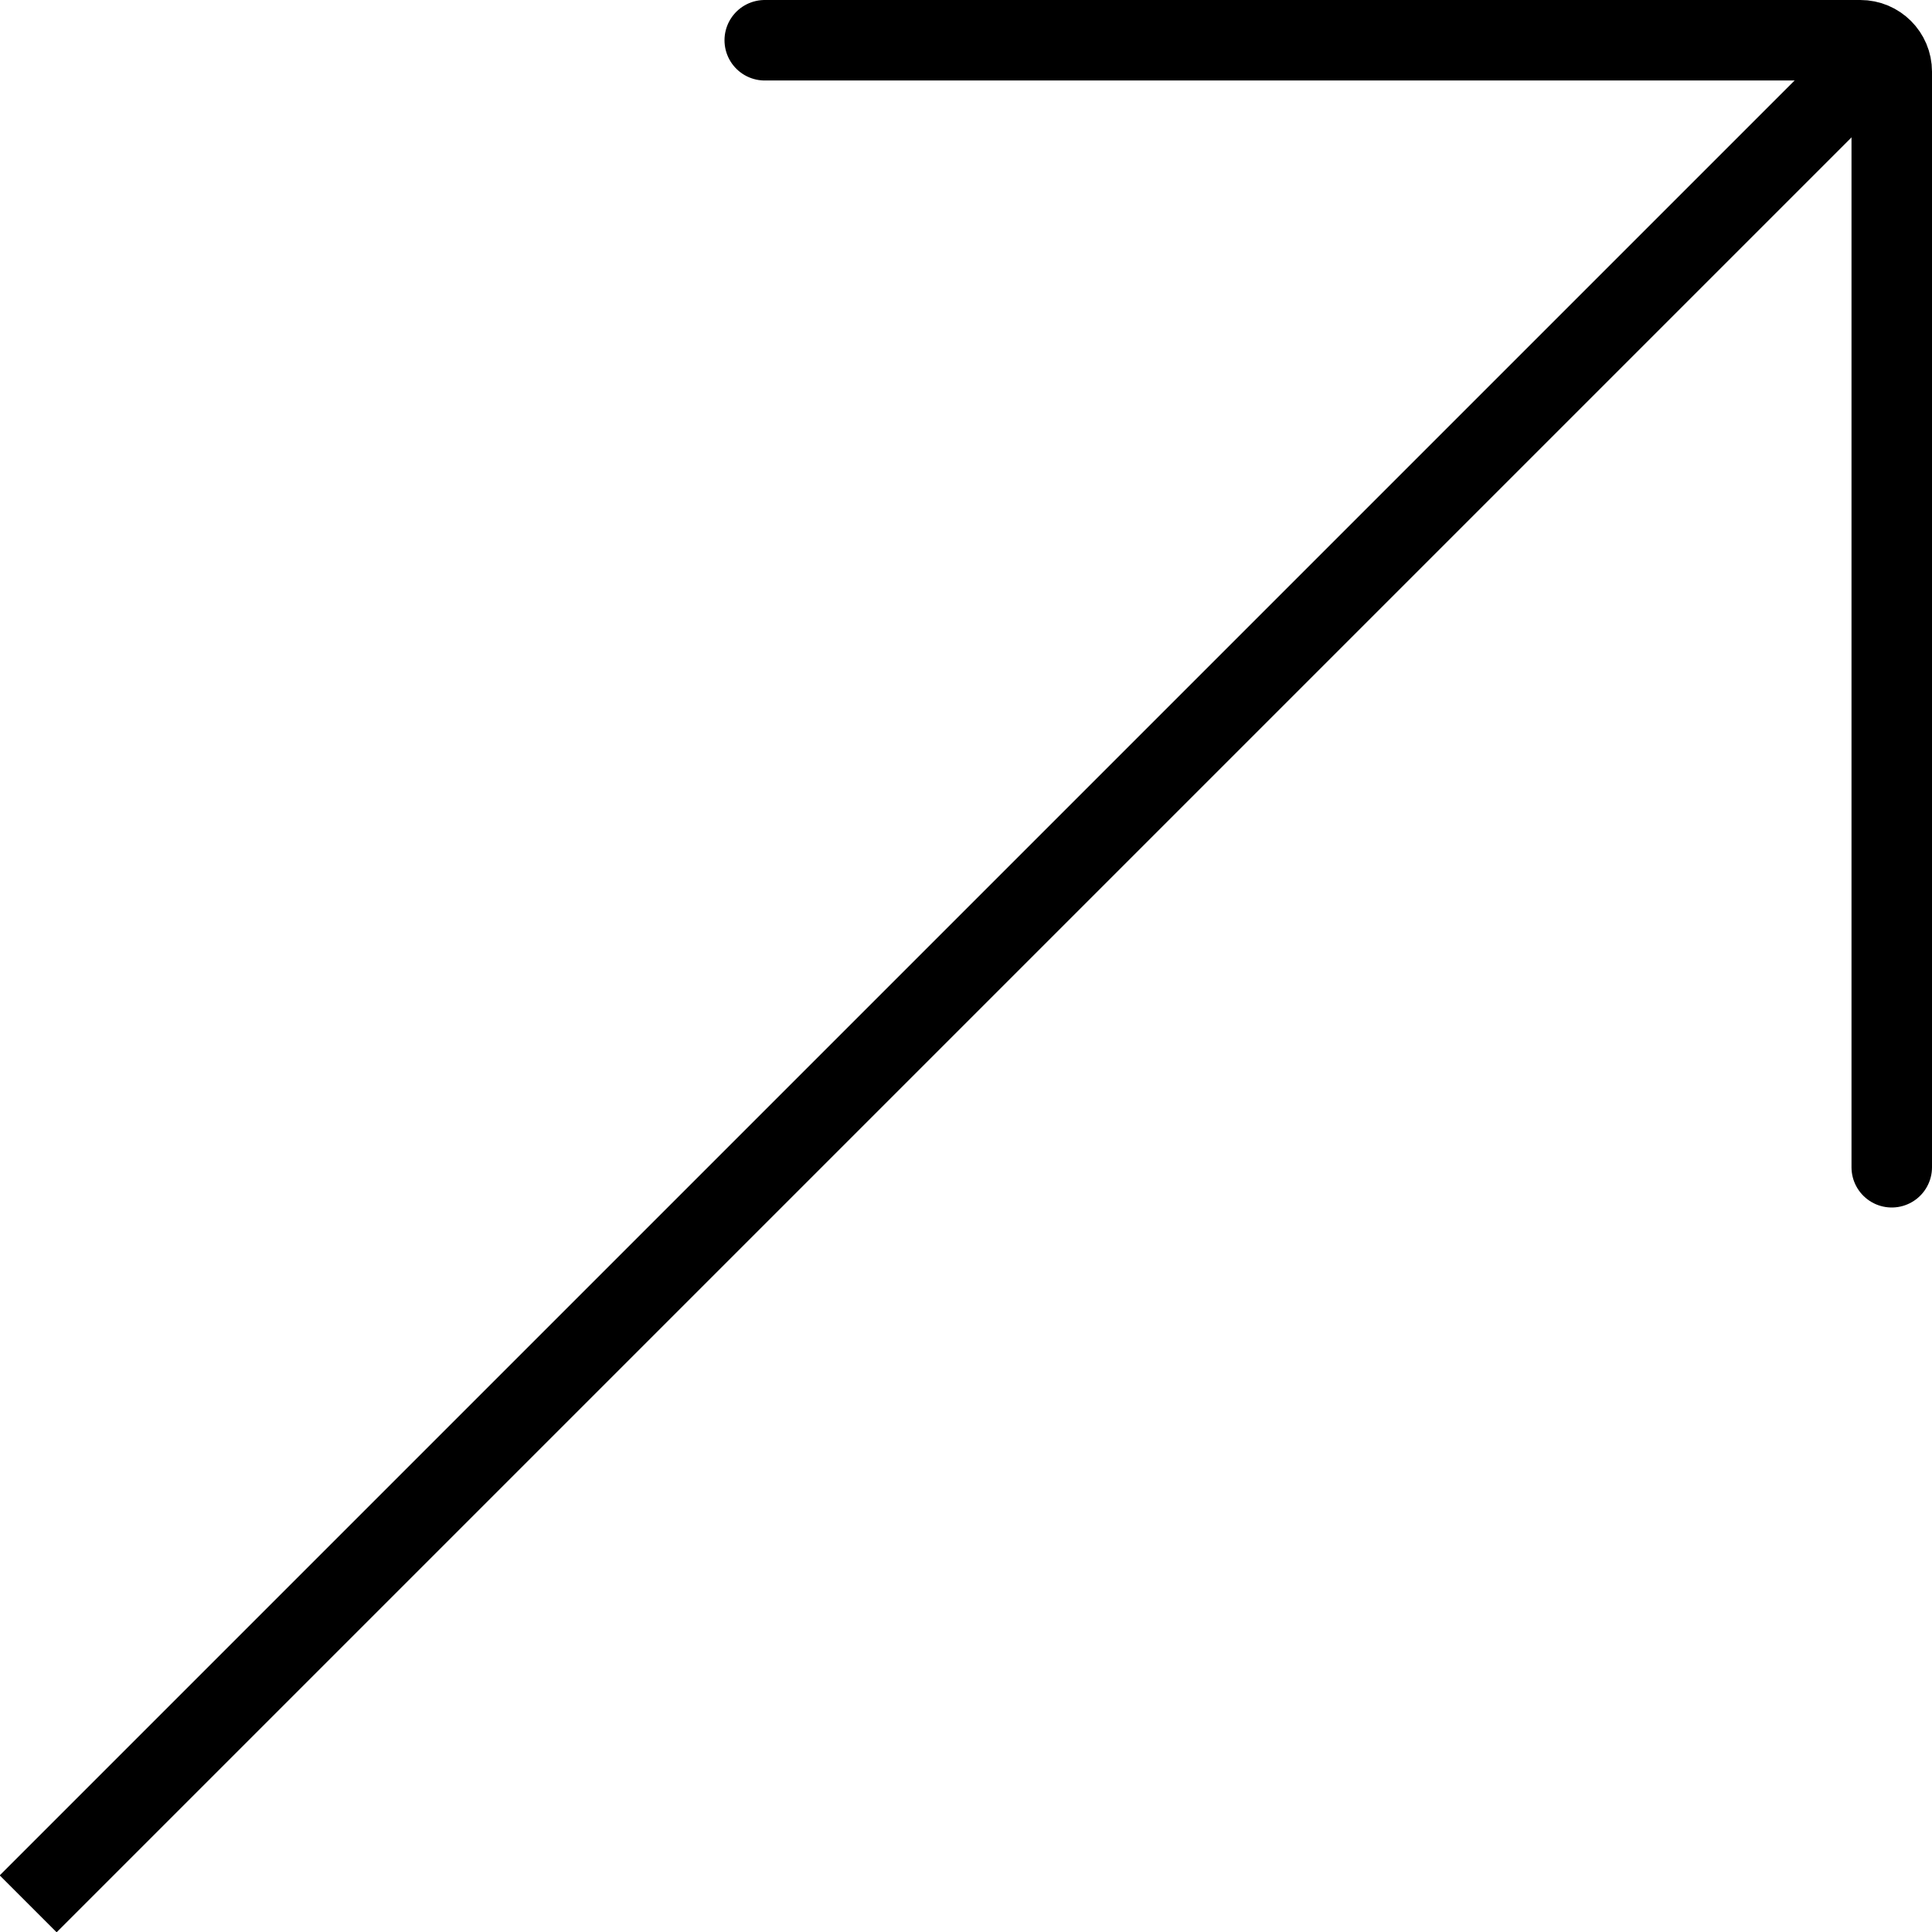
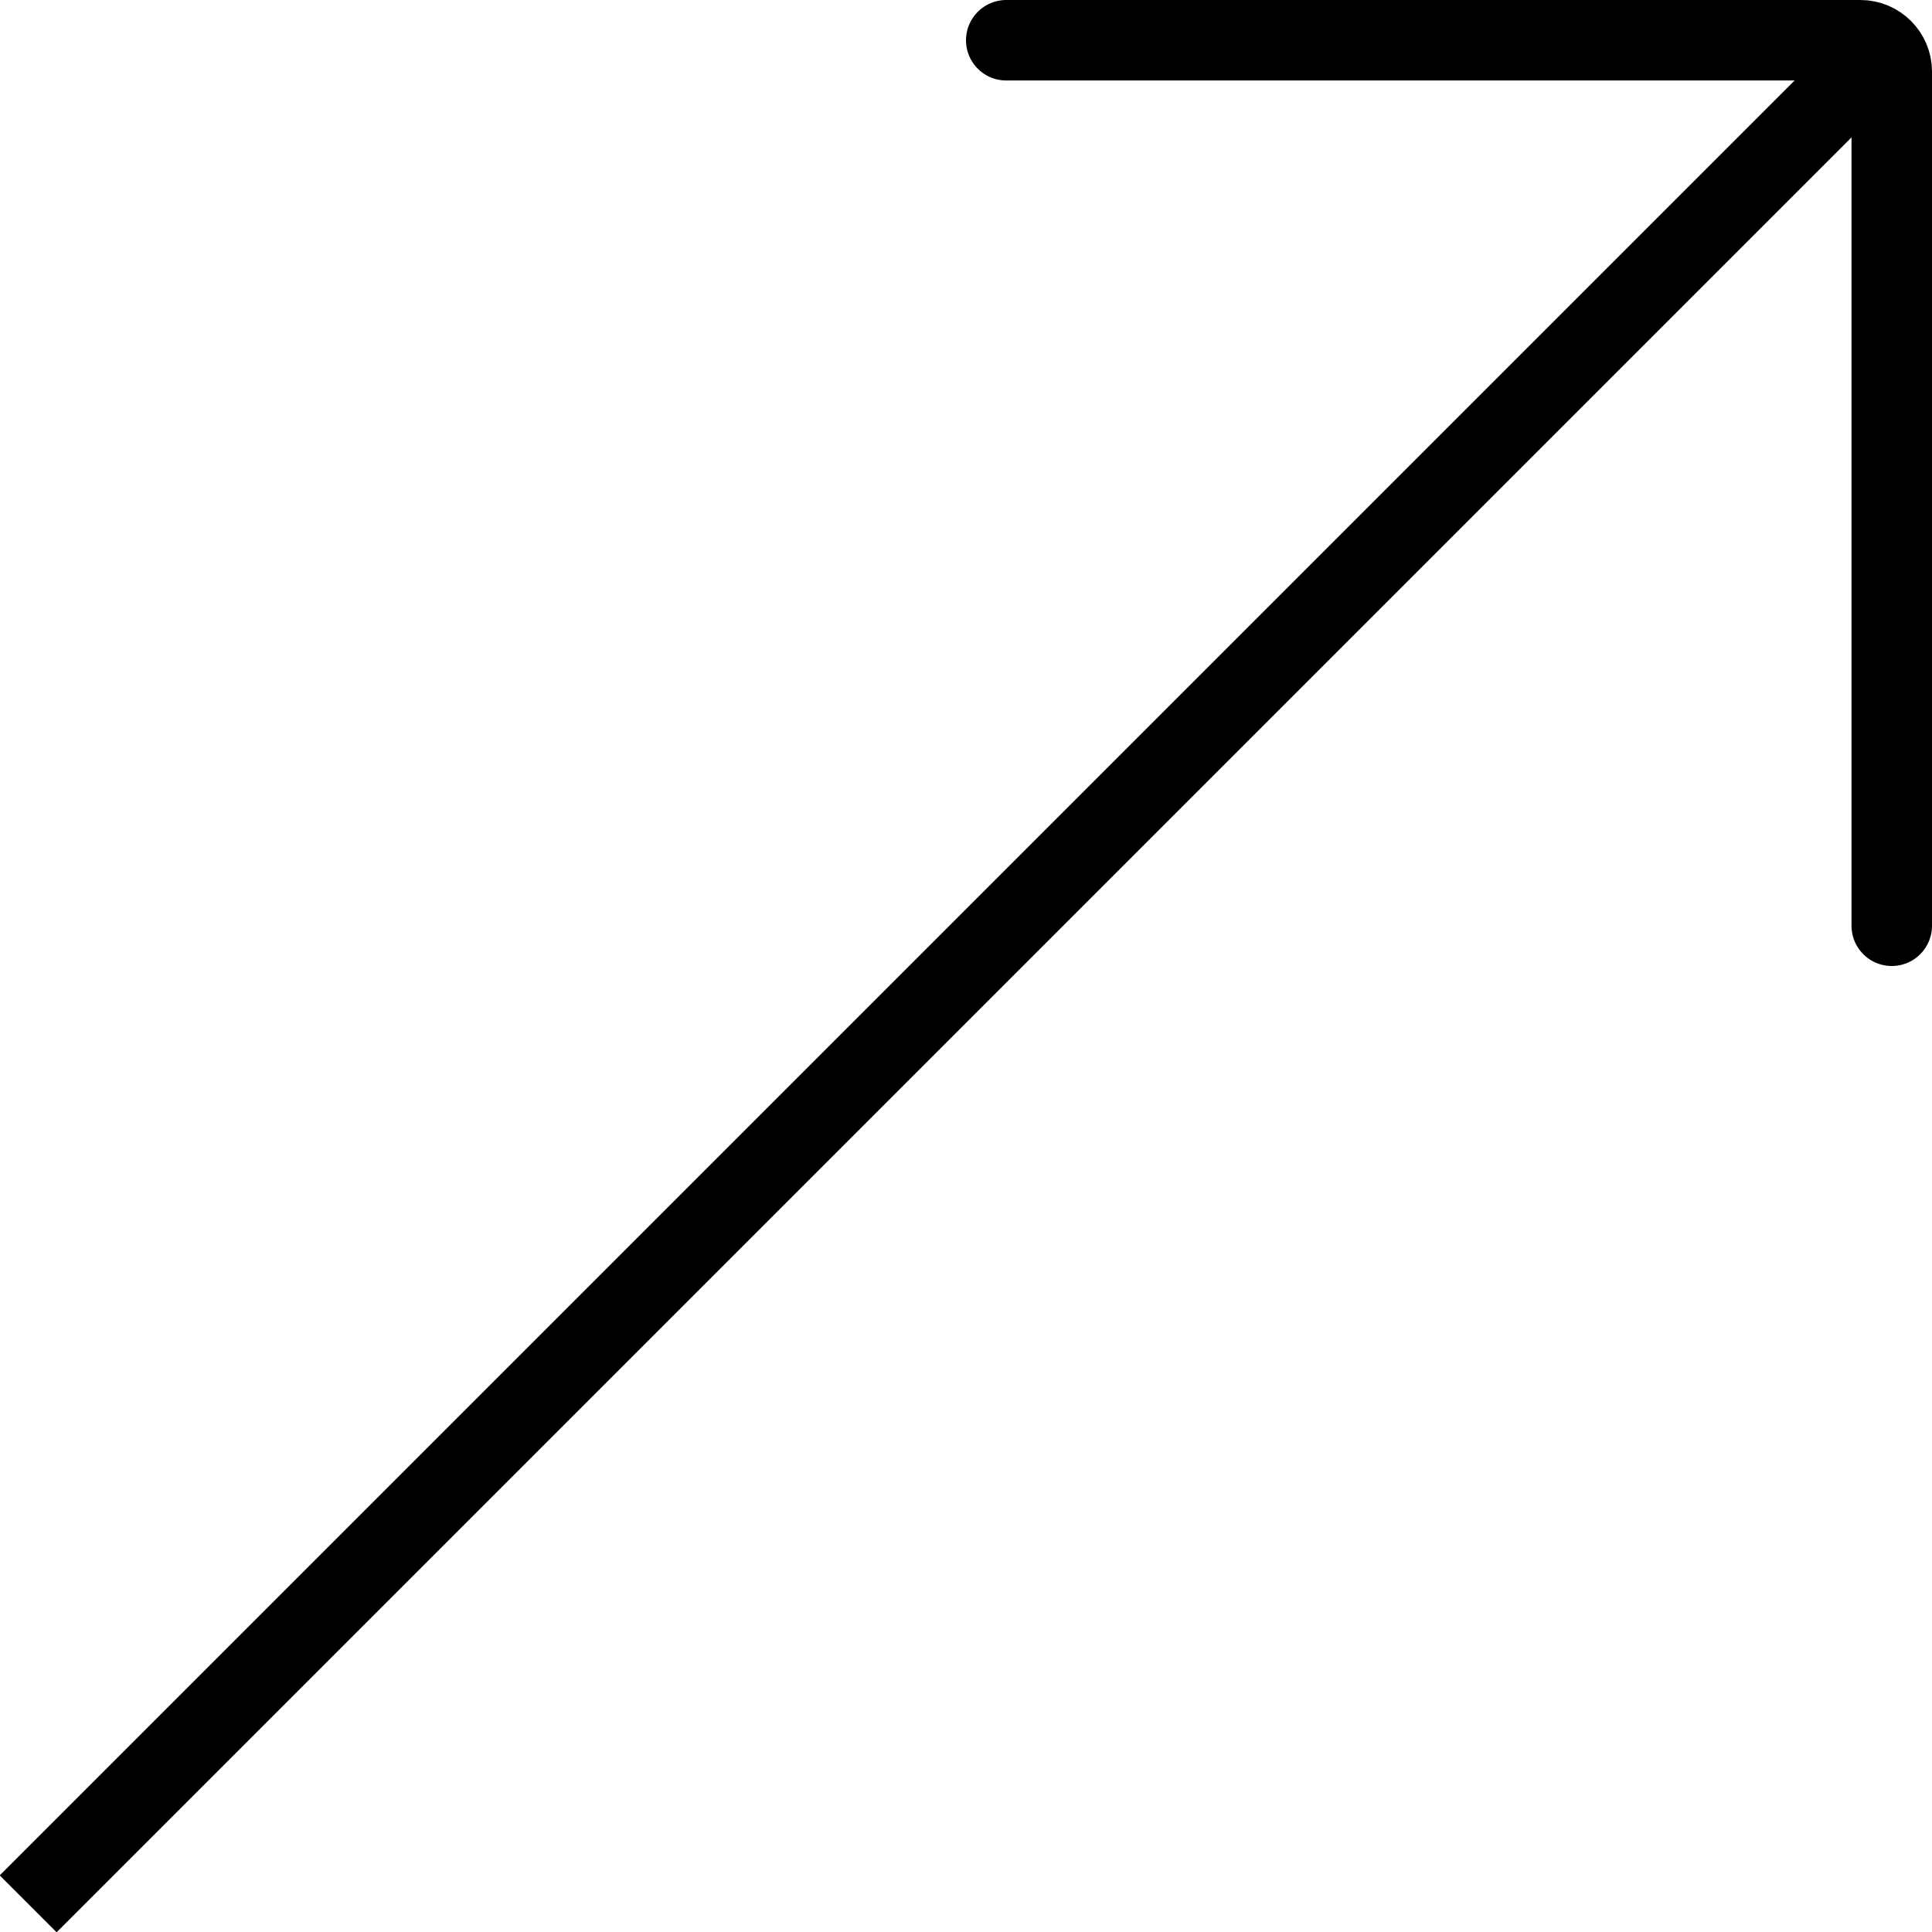
- <svg xmlns="http://www.w3.org/2000/svg" id="a71fe606-1396-45eb-9d9c-24c8c6e6a227" data-name="Layer 1" viewBox="0 0 24 24">
+ <svg xmlns="http://www.w3.org/2000/svg" viewBox="0 0 24 24">
  <line x1="0.35" y1="23.65" x2="23.5" y2="0.5" fill="none" stroke="#000" stroke-miterlimit="10" />
-   <path d="M23.5,14.5V.89A.39.39,0,0,0,23.11.5H9.5" transform="translate(0 0)" fill="none" stroke="#000" stroke-linecap="round" stroke-miterlimit="10" />
+   <path d="M23.5,11.5V.89A.39.39,0,0,0,23.11.5H12.5" fill="none" stroke="#000" stroke-linecap="round" stroke-miterlimit="10" />
</svg>
